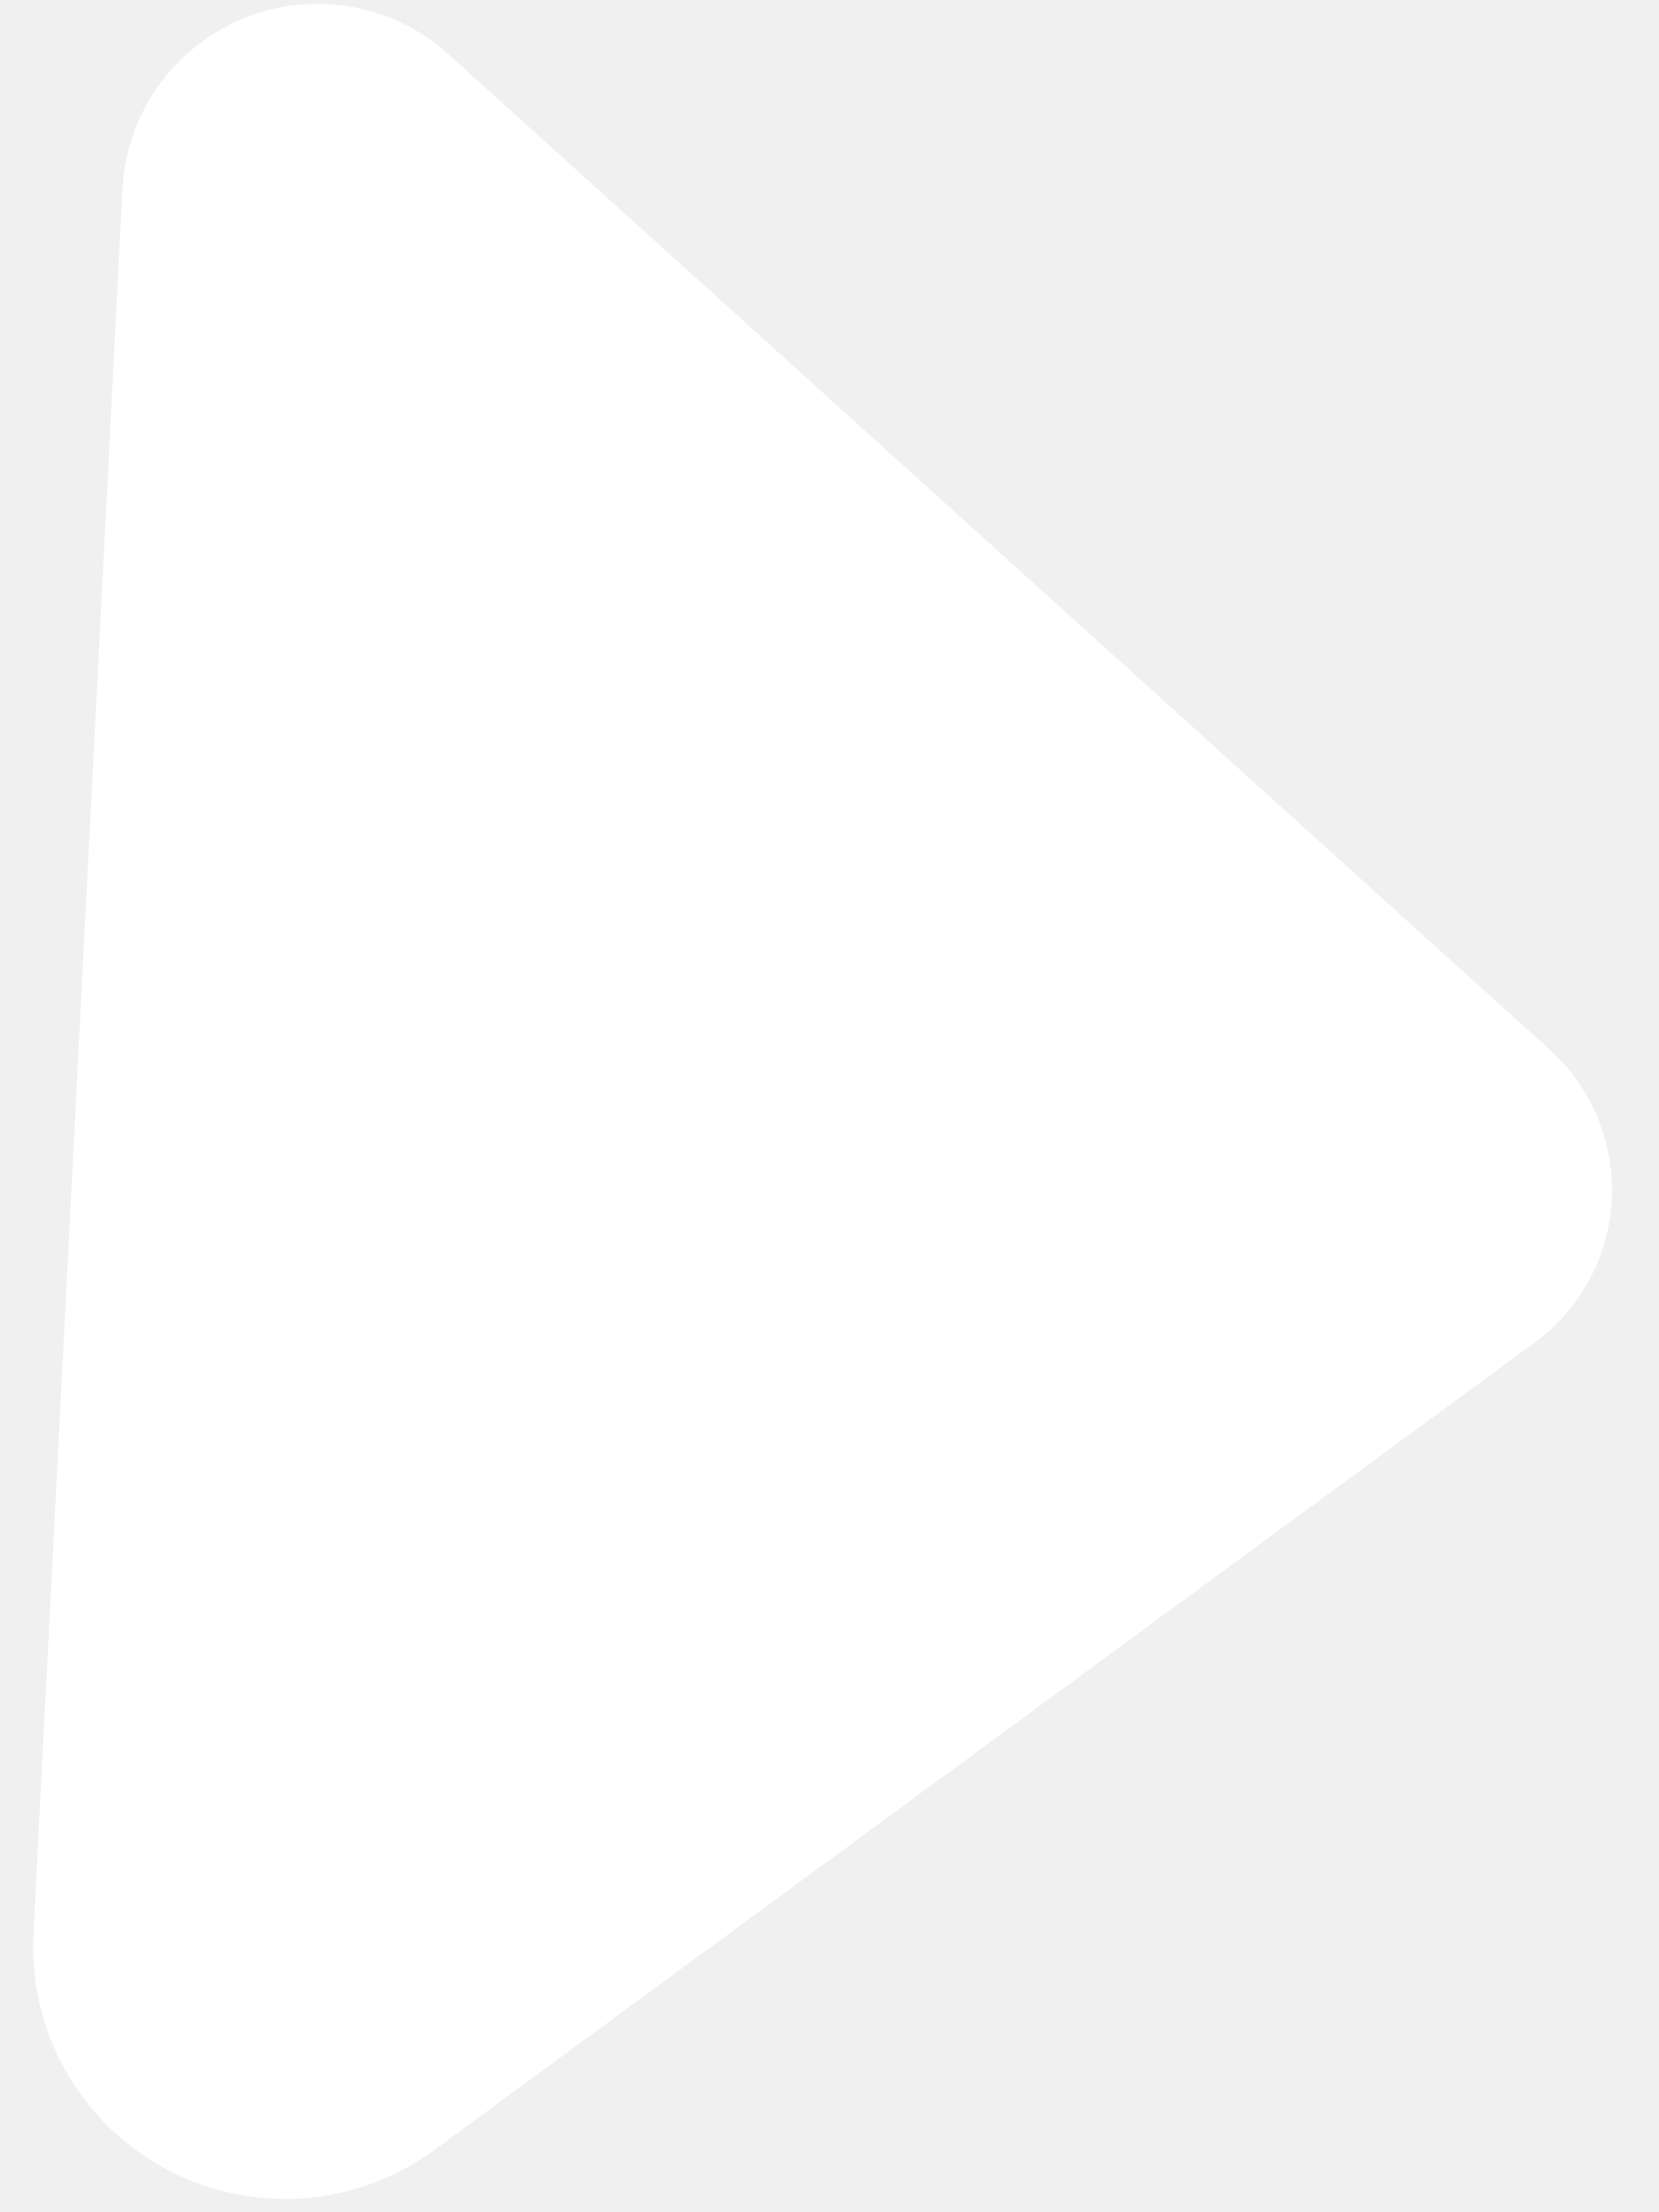
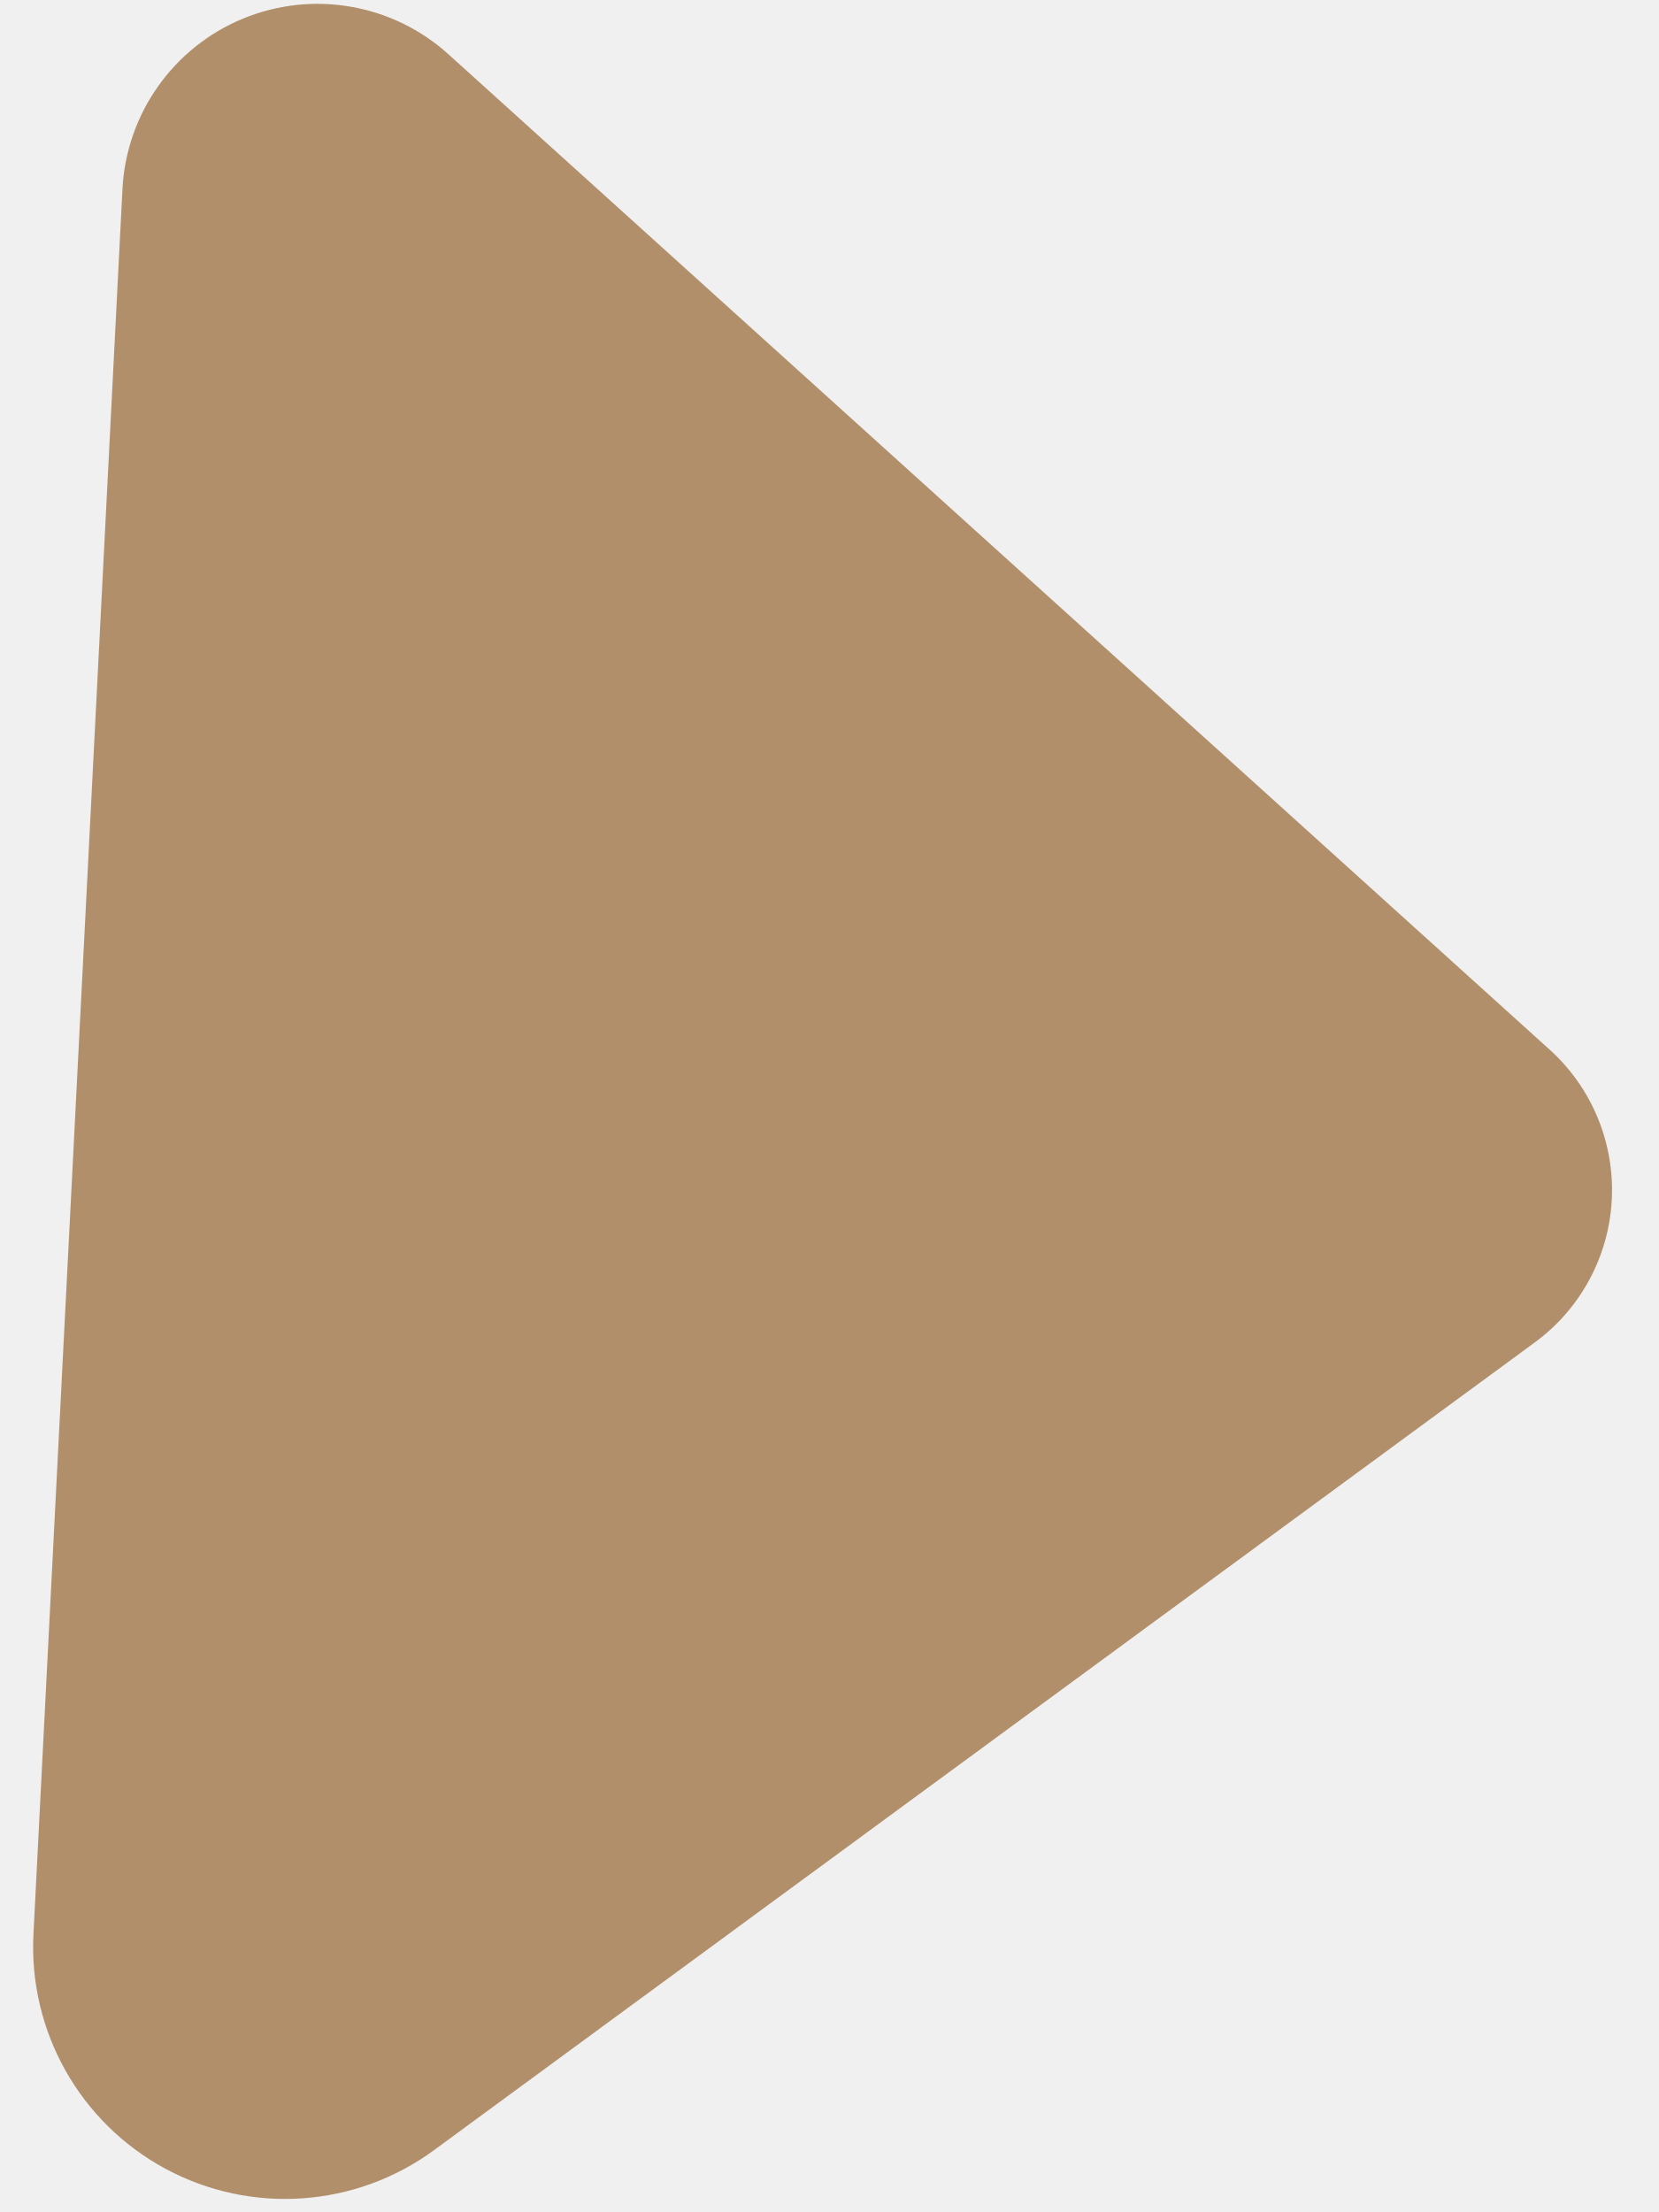
<svg xmlns="http://www.w3.org/2000/svg" viewBox="0 0 75 100" fill-rule="evenodd" clip-rule="evenodd" stroke-linejoin="round" stroke-miterlimit="2">
-   <path d="M70.063 47.458a8.547 8.547 0 01-.675 13.228L19.621 97.204a11.388 11.388 0 01-18.109-9.761L5.536 8.55A8.828 8.828 0 0120.27 2.451l49.793 45.007z" fill="#fff" />
+   <path d="M70.063 47.458a8.547 8.547 0 01-.675 13.228L19.621 97.204a11.388 11.388 0 01-18.109-9.761L5.536 8.55A8.828 8.828 0 0120.27 2.451l49.793 45.007z" fill="#b18f6a" />
</svg>
